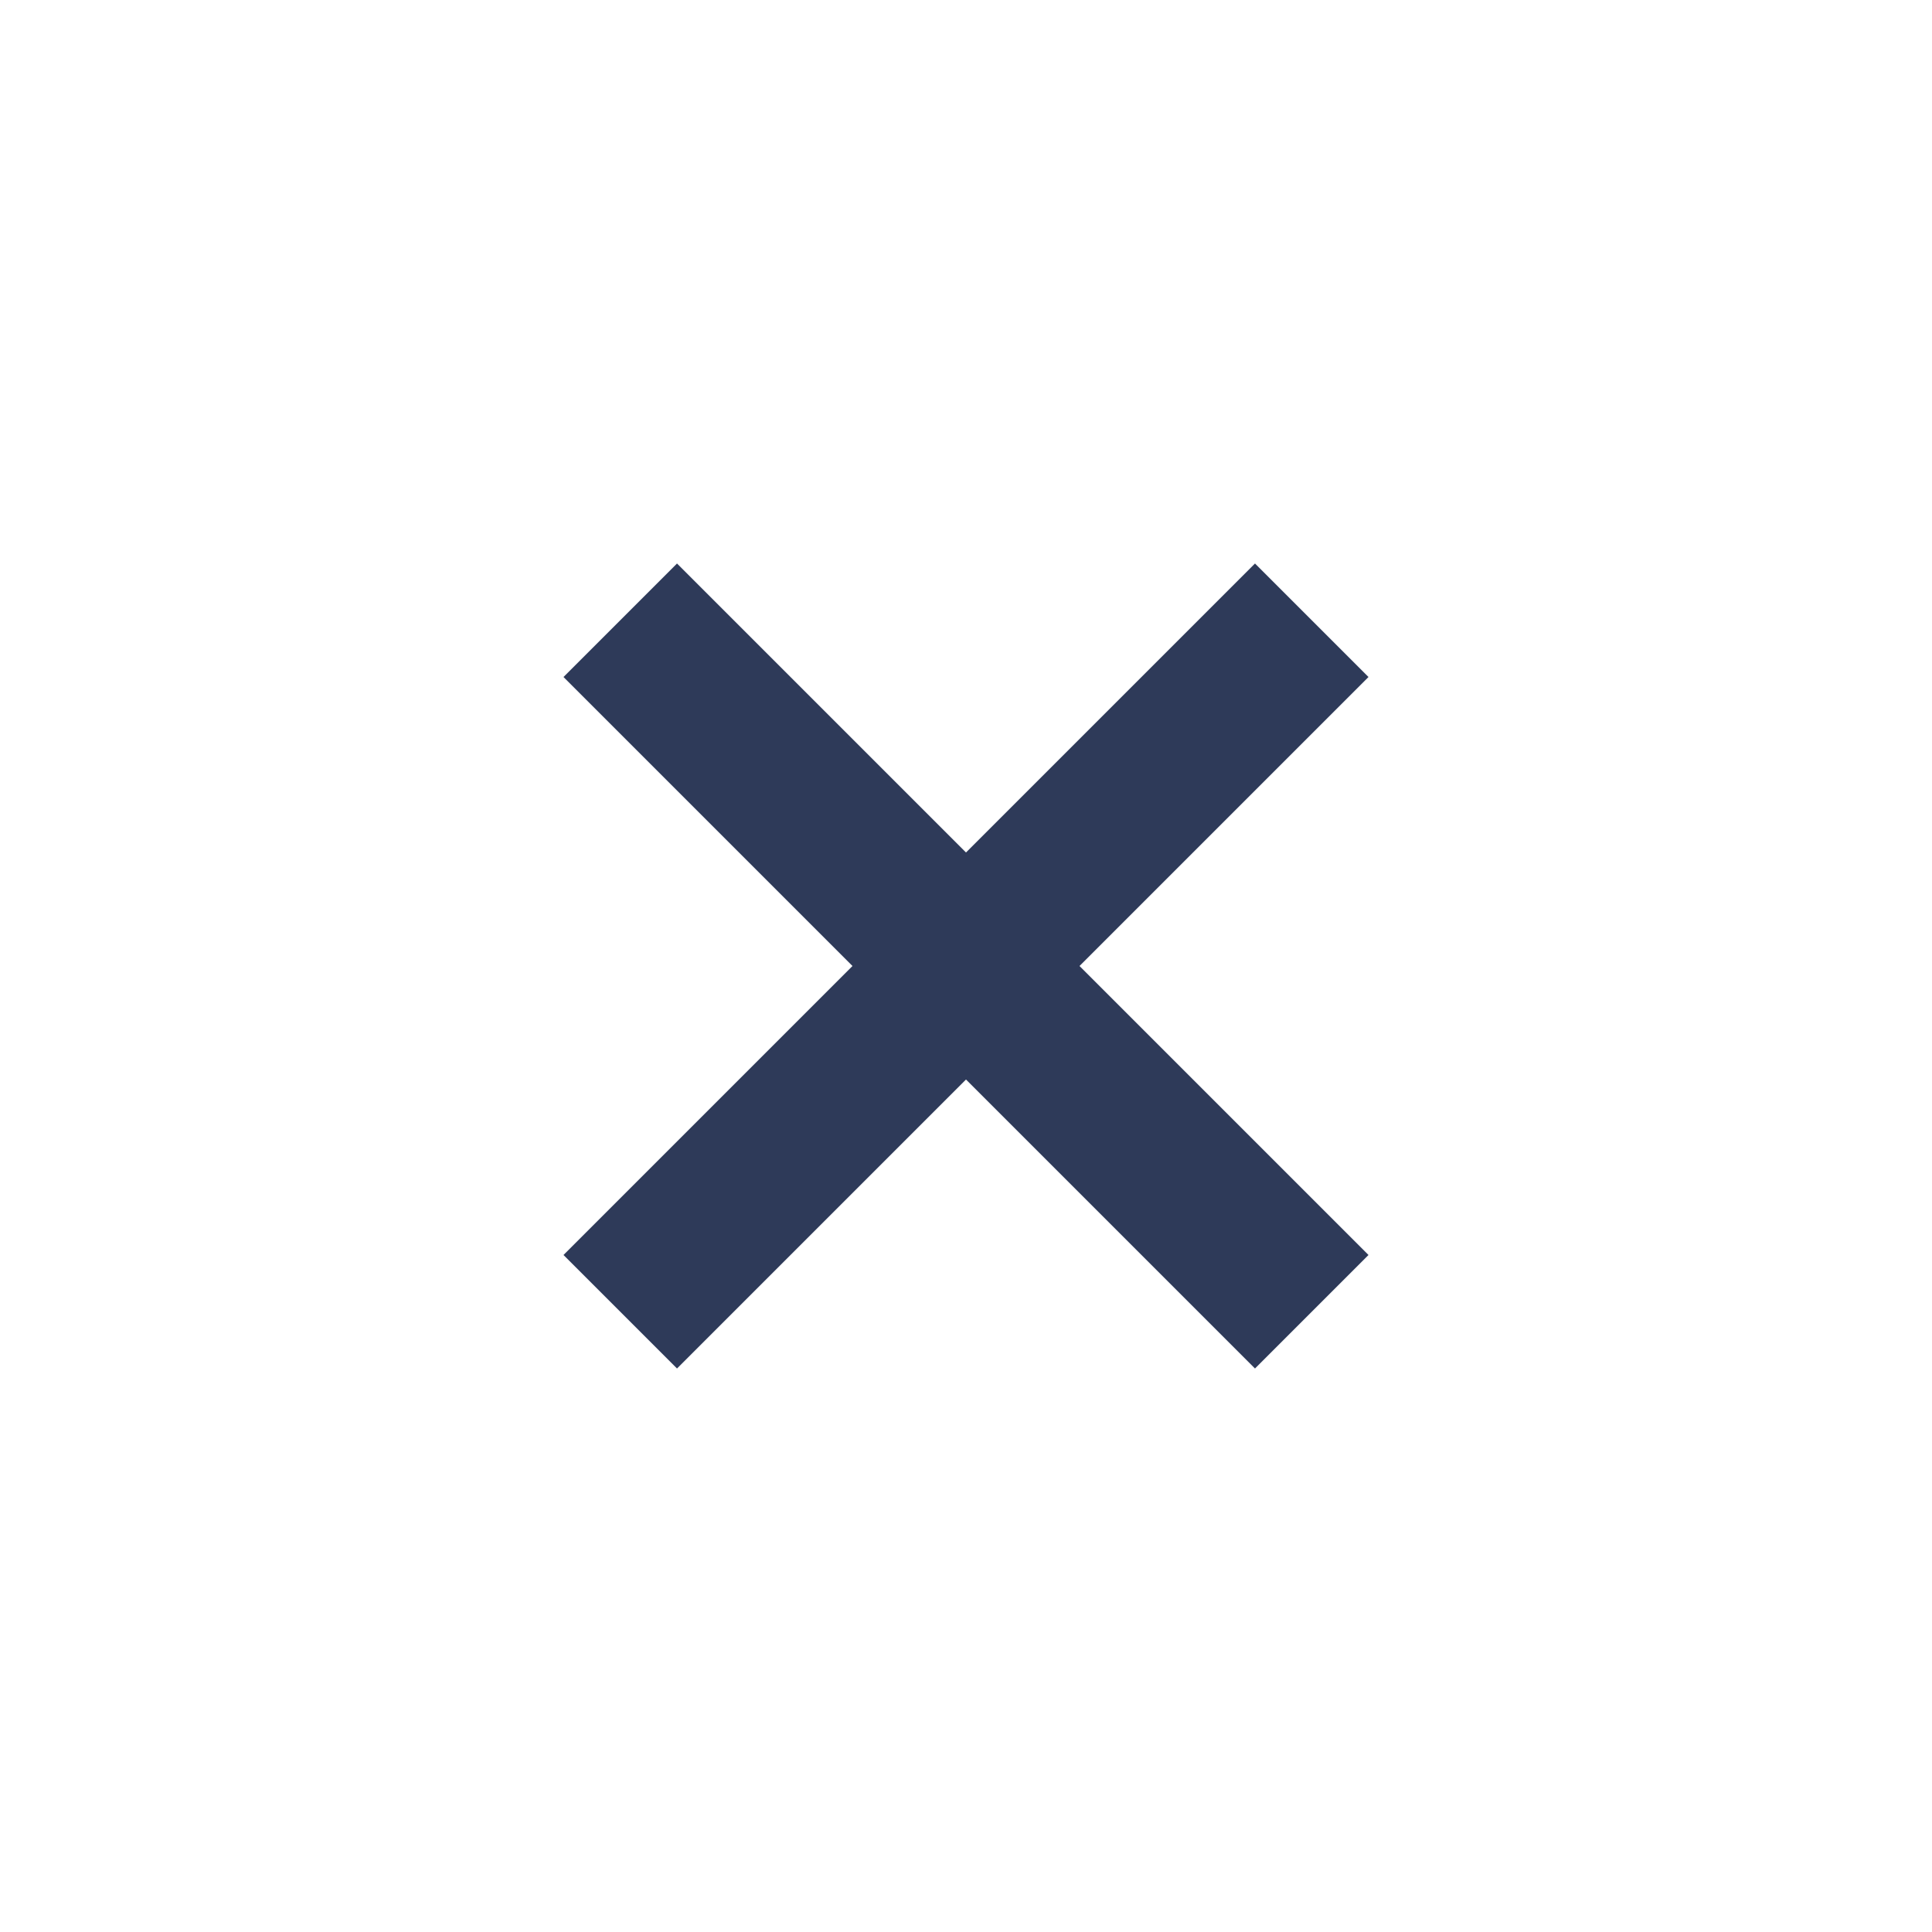
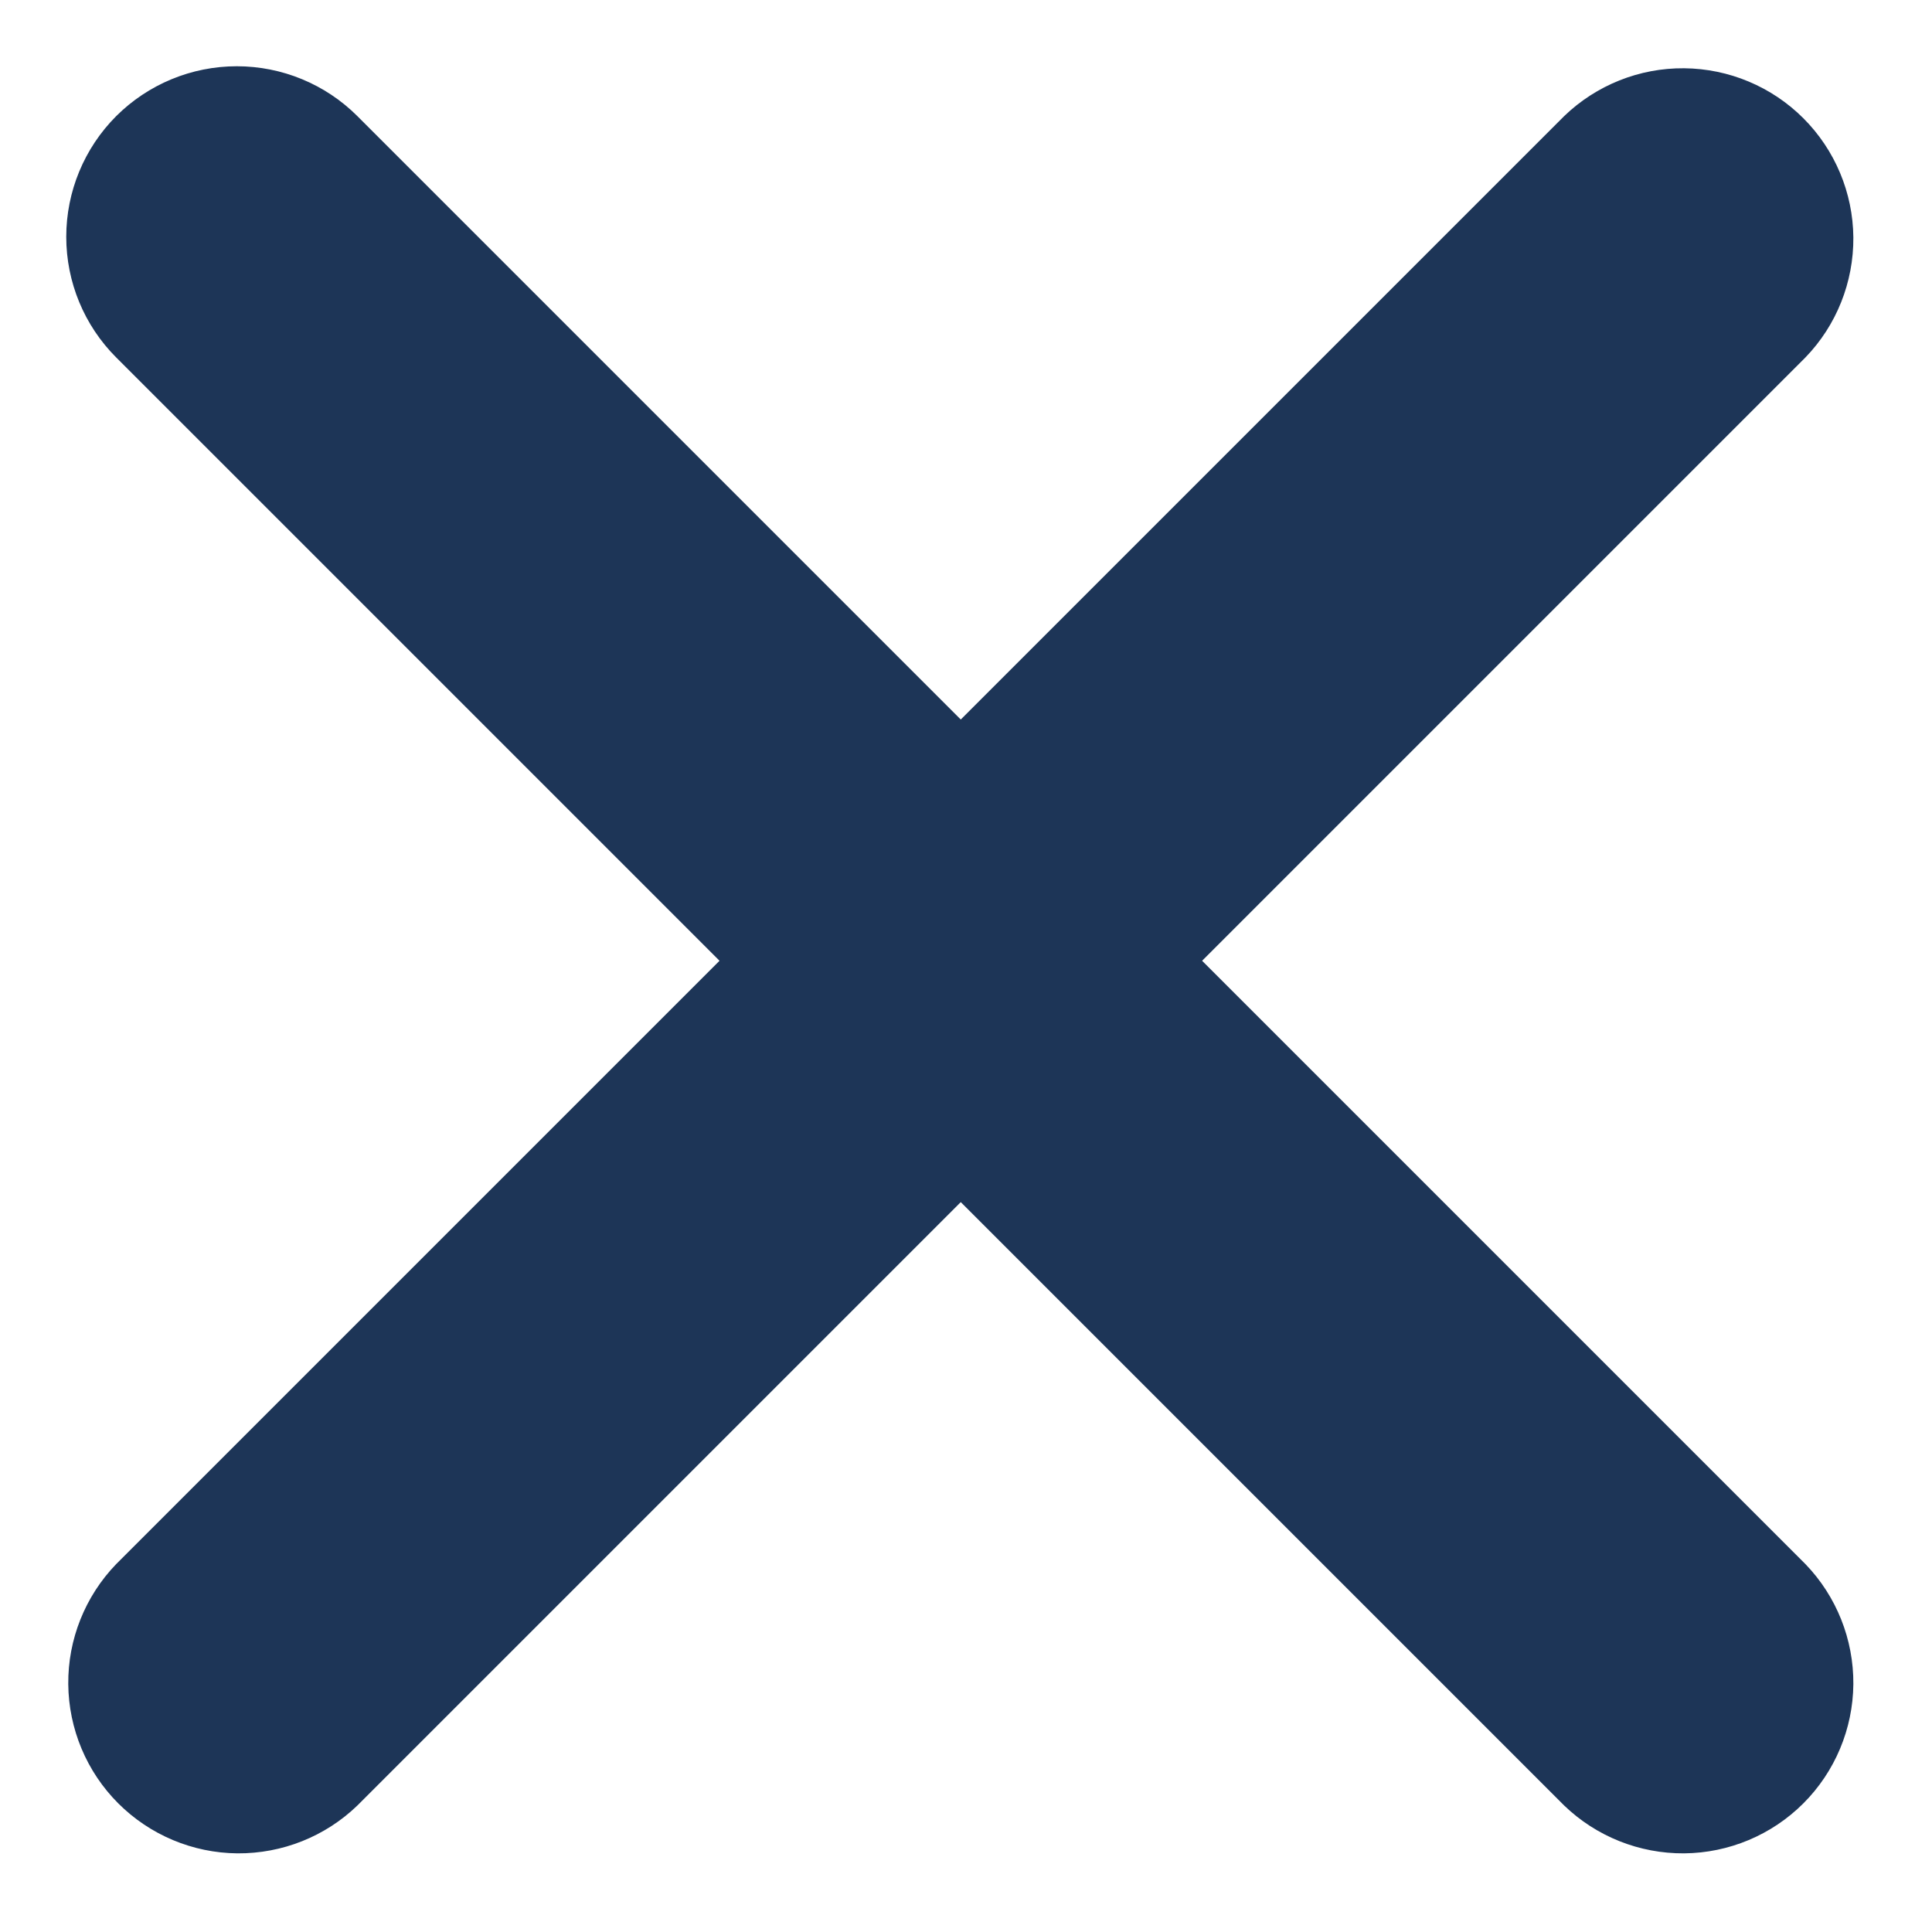
<svg xmlns="http://www.w3.org/2000/svg" width="24" height="24" viewBox="0 0 24 24" fill="none">
-   <path d="M15.59 7L12 10.59L8.41 7L7 8.41L10.59 12L7 15.59L8.41 17L12 13.41L15.59 17L17 15.59L13.41 12L17 8.41L15.59 7Z" fill="#2E3A59" />
+   <path d="M1.443 1.443C1.841 1.046 2.38 0.823 2.942 0.823C3.504 0.823 4.043 1.046 4.44 1.443L11.935 8.938L19.43 1.443C19.83 1.057 20.366 0.843 20.921 0.848C21.477 0.853 22.009 1.076 22.402 1.469C22.795 1.862 23.018 2.394 23.023 2.949C23.027 3.505 22.814 4.041 22.428 4.44L14.933 11.935L22.428 19.43C22.814 19.83 23.027 20.366 23.023 20.921C23.018 21.477 22.795 22.009 22.402 22.402C22.009 22.795 21.477 23.018 20.921 23.023C20.366 23.027 19.83 22.814 19.43 22.428L11.935 14.933L4.44 22.428C4.041 22.814 3.505 23.027 2.949 23.023C2.394 23.018 1.862 22.795 1.469 22.402C1.076 22.009 0.853 21.477 0.848 20.921C0.843 20.366 1.057 19.83 1.443 19.43L8.938 11.935L1.443 4.44C1.046 4.043 0.823 3.504 0.823 2.942C0.823 2.38 1.046 1.841 1.443 1.443Z" fill="#1D3557" />
</svg>
